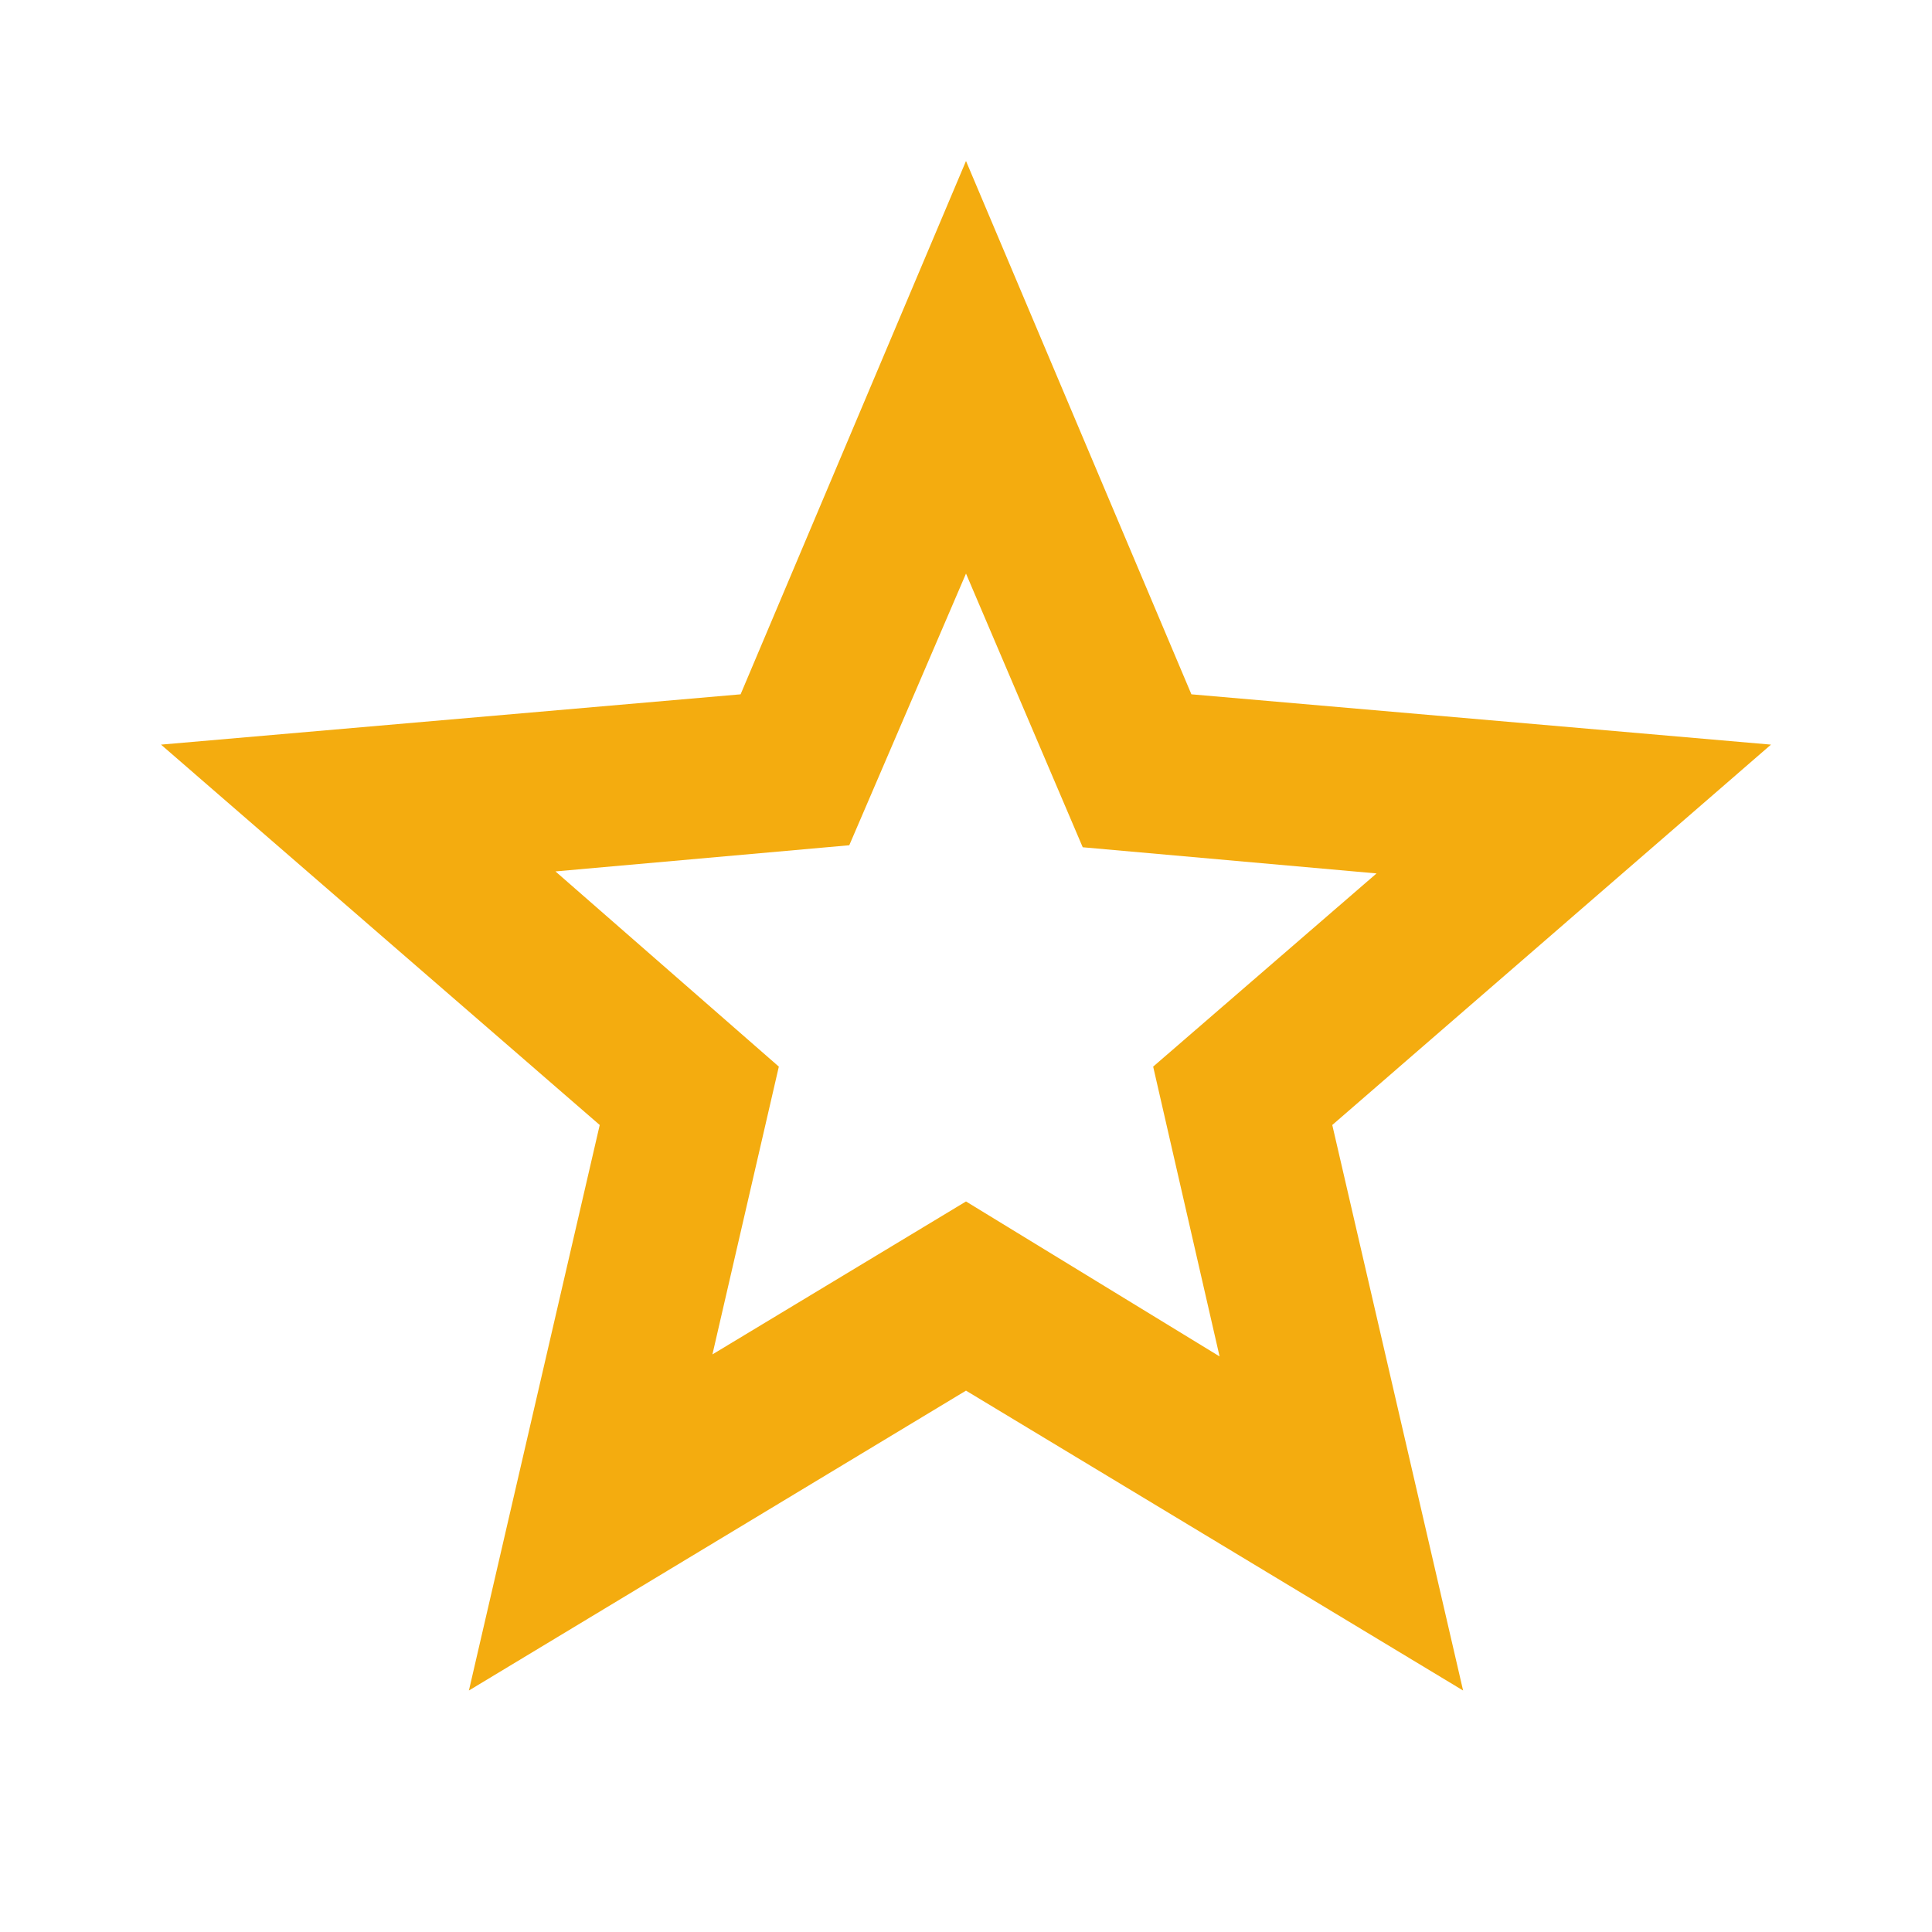
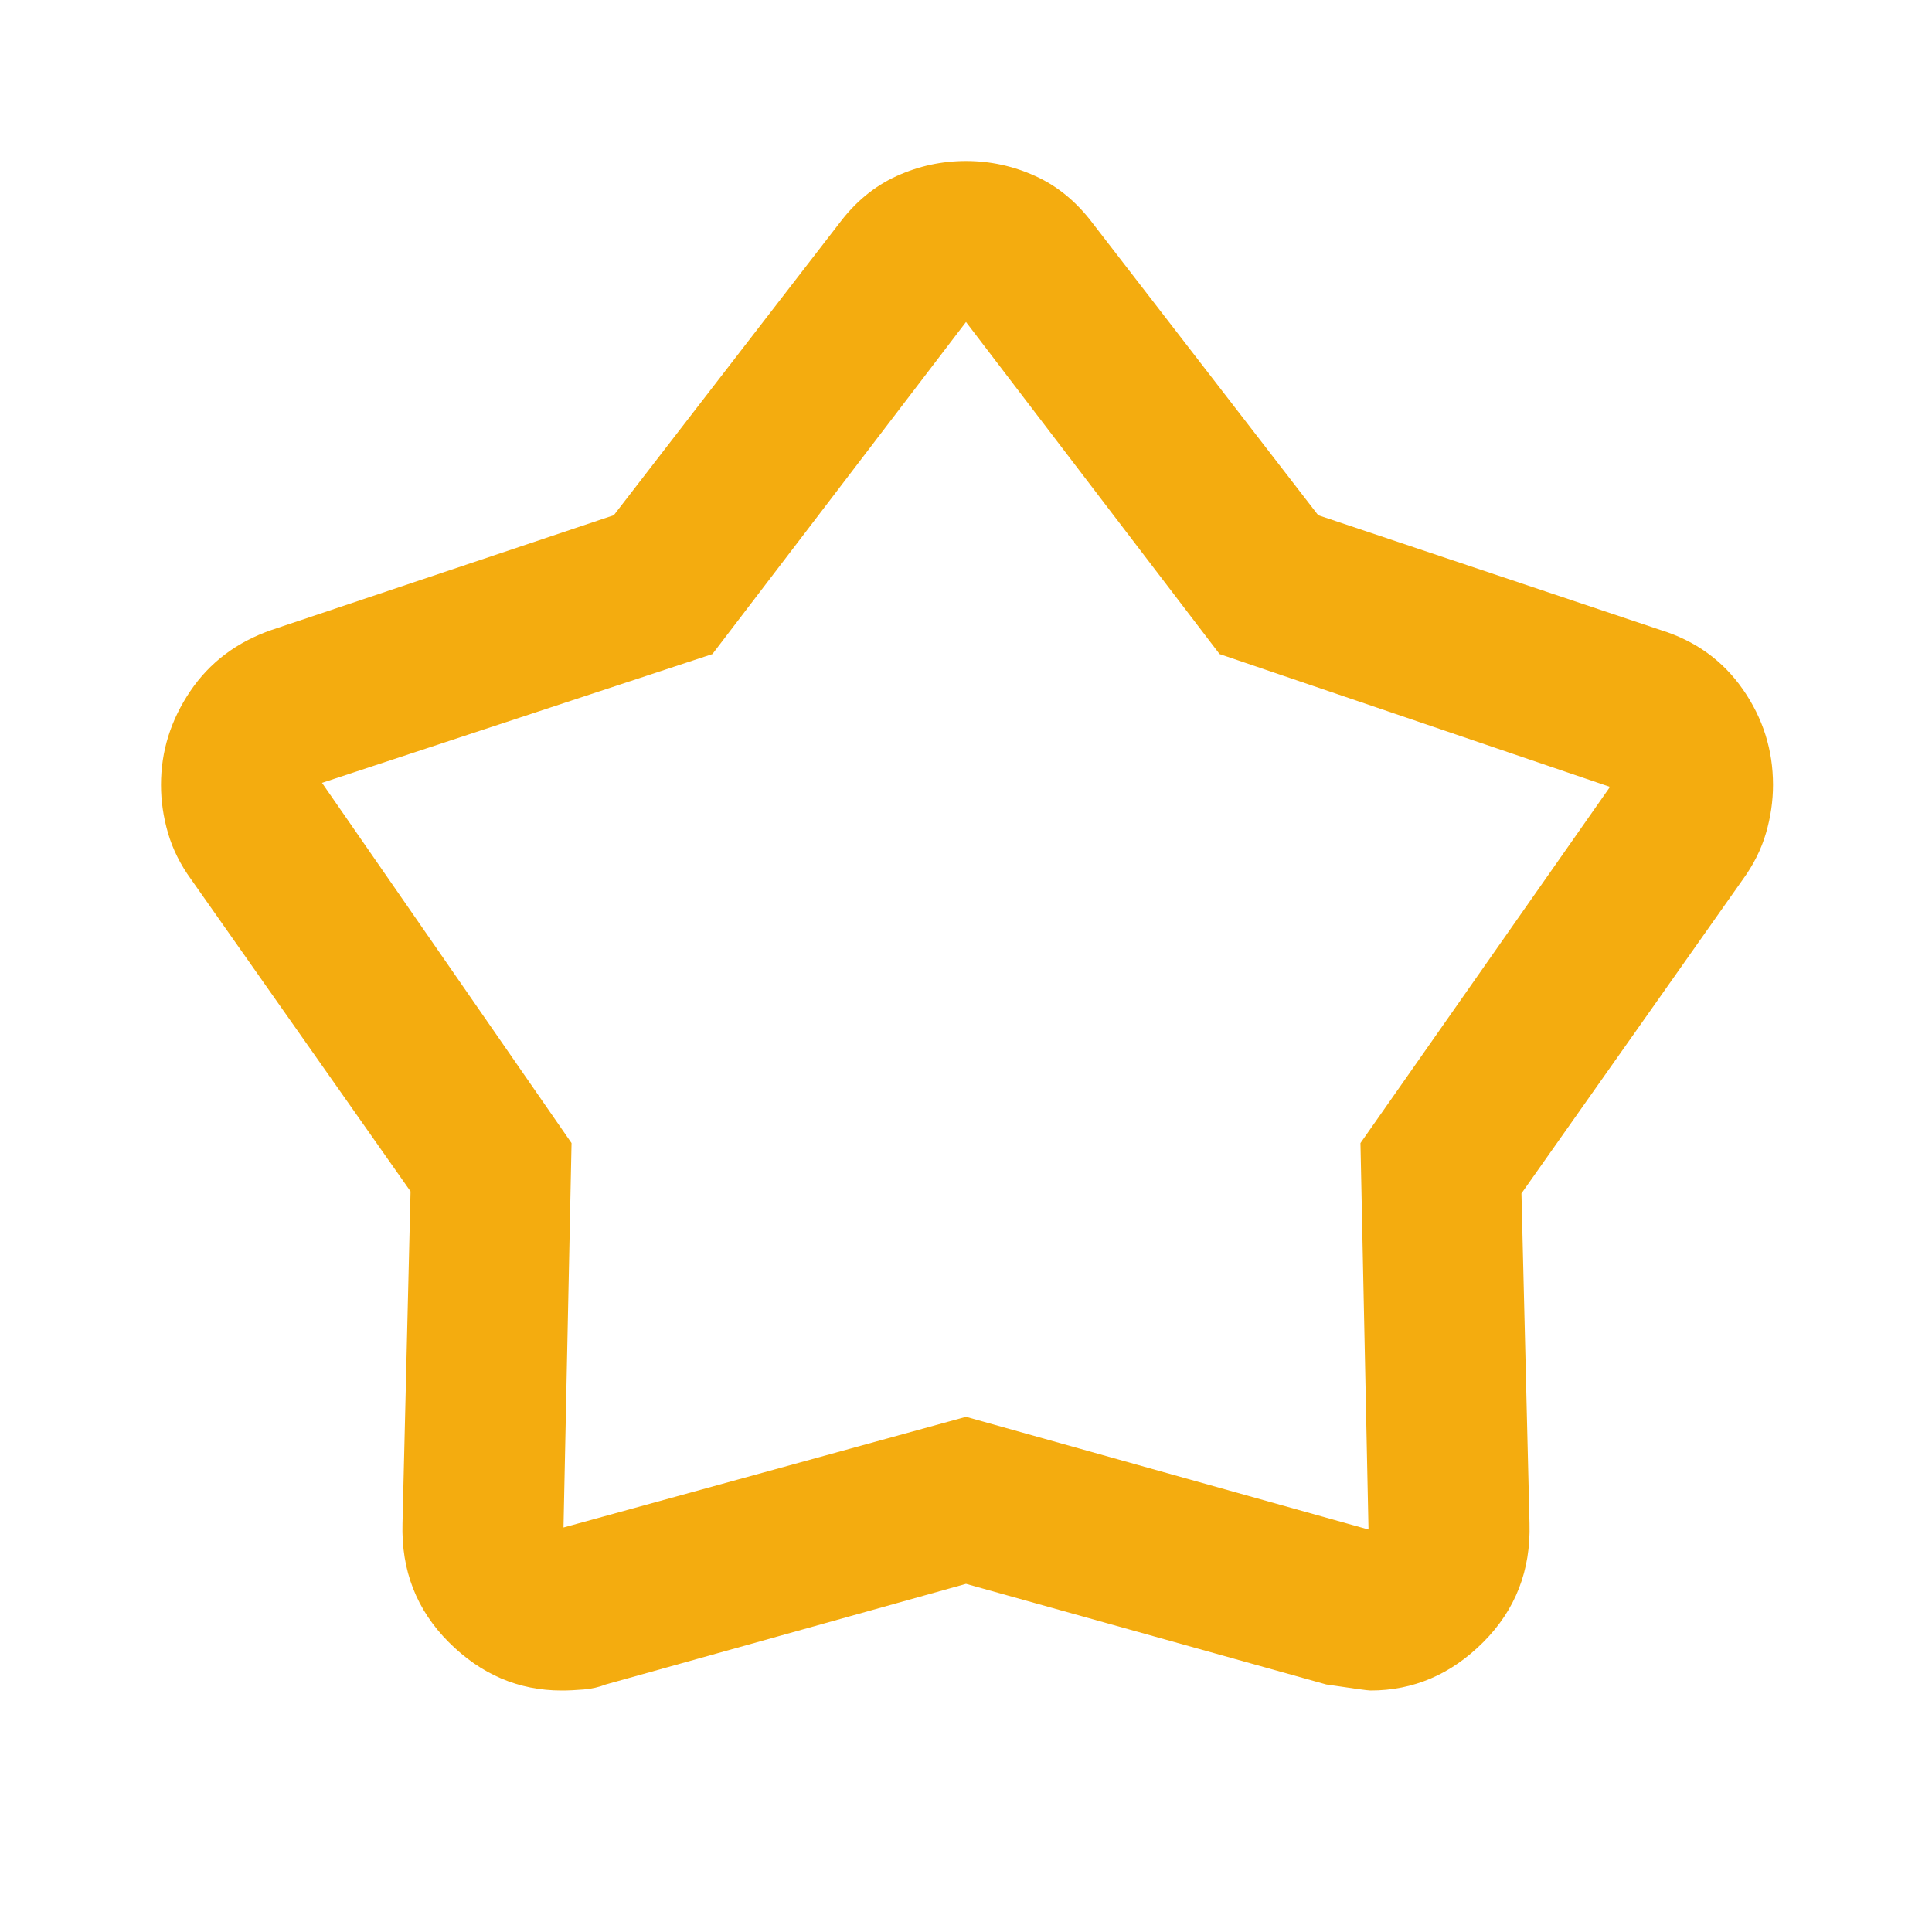
<svg xmlns="http://www.w3.org/2000/svg" height="24px" viewBox="0 -960 960 960" width="24px" fill="#F4AC0F">
-   <path d="m354-287 126-76 126 77-33-144 111-96-146-13-58-136-58 135-146 13 111 97-33 143ZM233-120l65-281L80-590l288-25 112-265 112 265 288 25-218 189 65 281-247-149-247 149Zm247-350Z" />
+   <path d="m305-704 112-145q12-16 28.5-23.5T480-880q18 0 34.5 7.5T543-849l112 145 170 57q26 8 41 29.5t15 47.5q0 12-3.5 24T866-523L756-367l4 164q1 35-23 59t-56 24q-2 0-22-3l-179-50-179 50q-5 2-11 2.5t-11 .5q-32 0-56-24t-23-59l4-165L95-523q-8-11-11.5-23T80-570q0-25 14.5-46.5T135-647l170-57Zm49 69-194 64 124 179-4 191 200-55 200 56-4-192 124-177-194-66-126-165-126 165Zm126 135Z" />
</svg>
